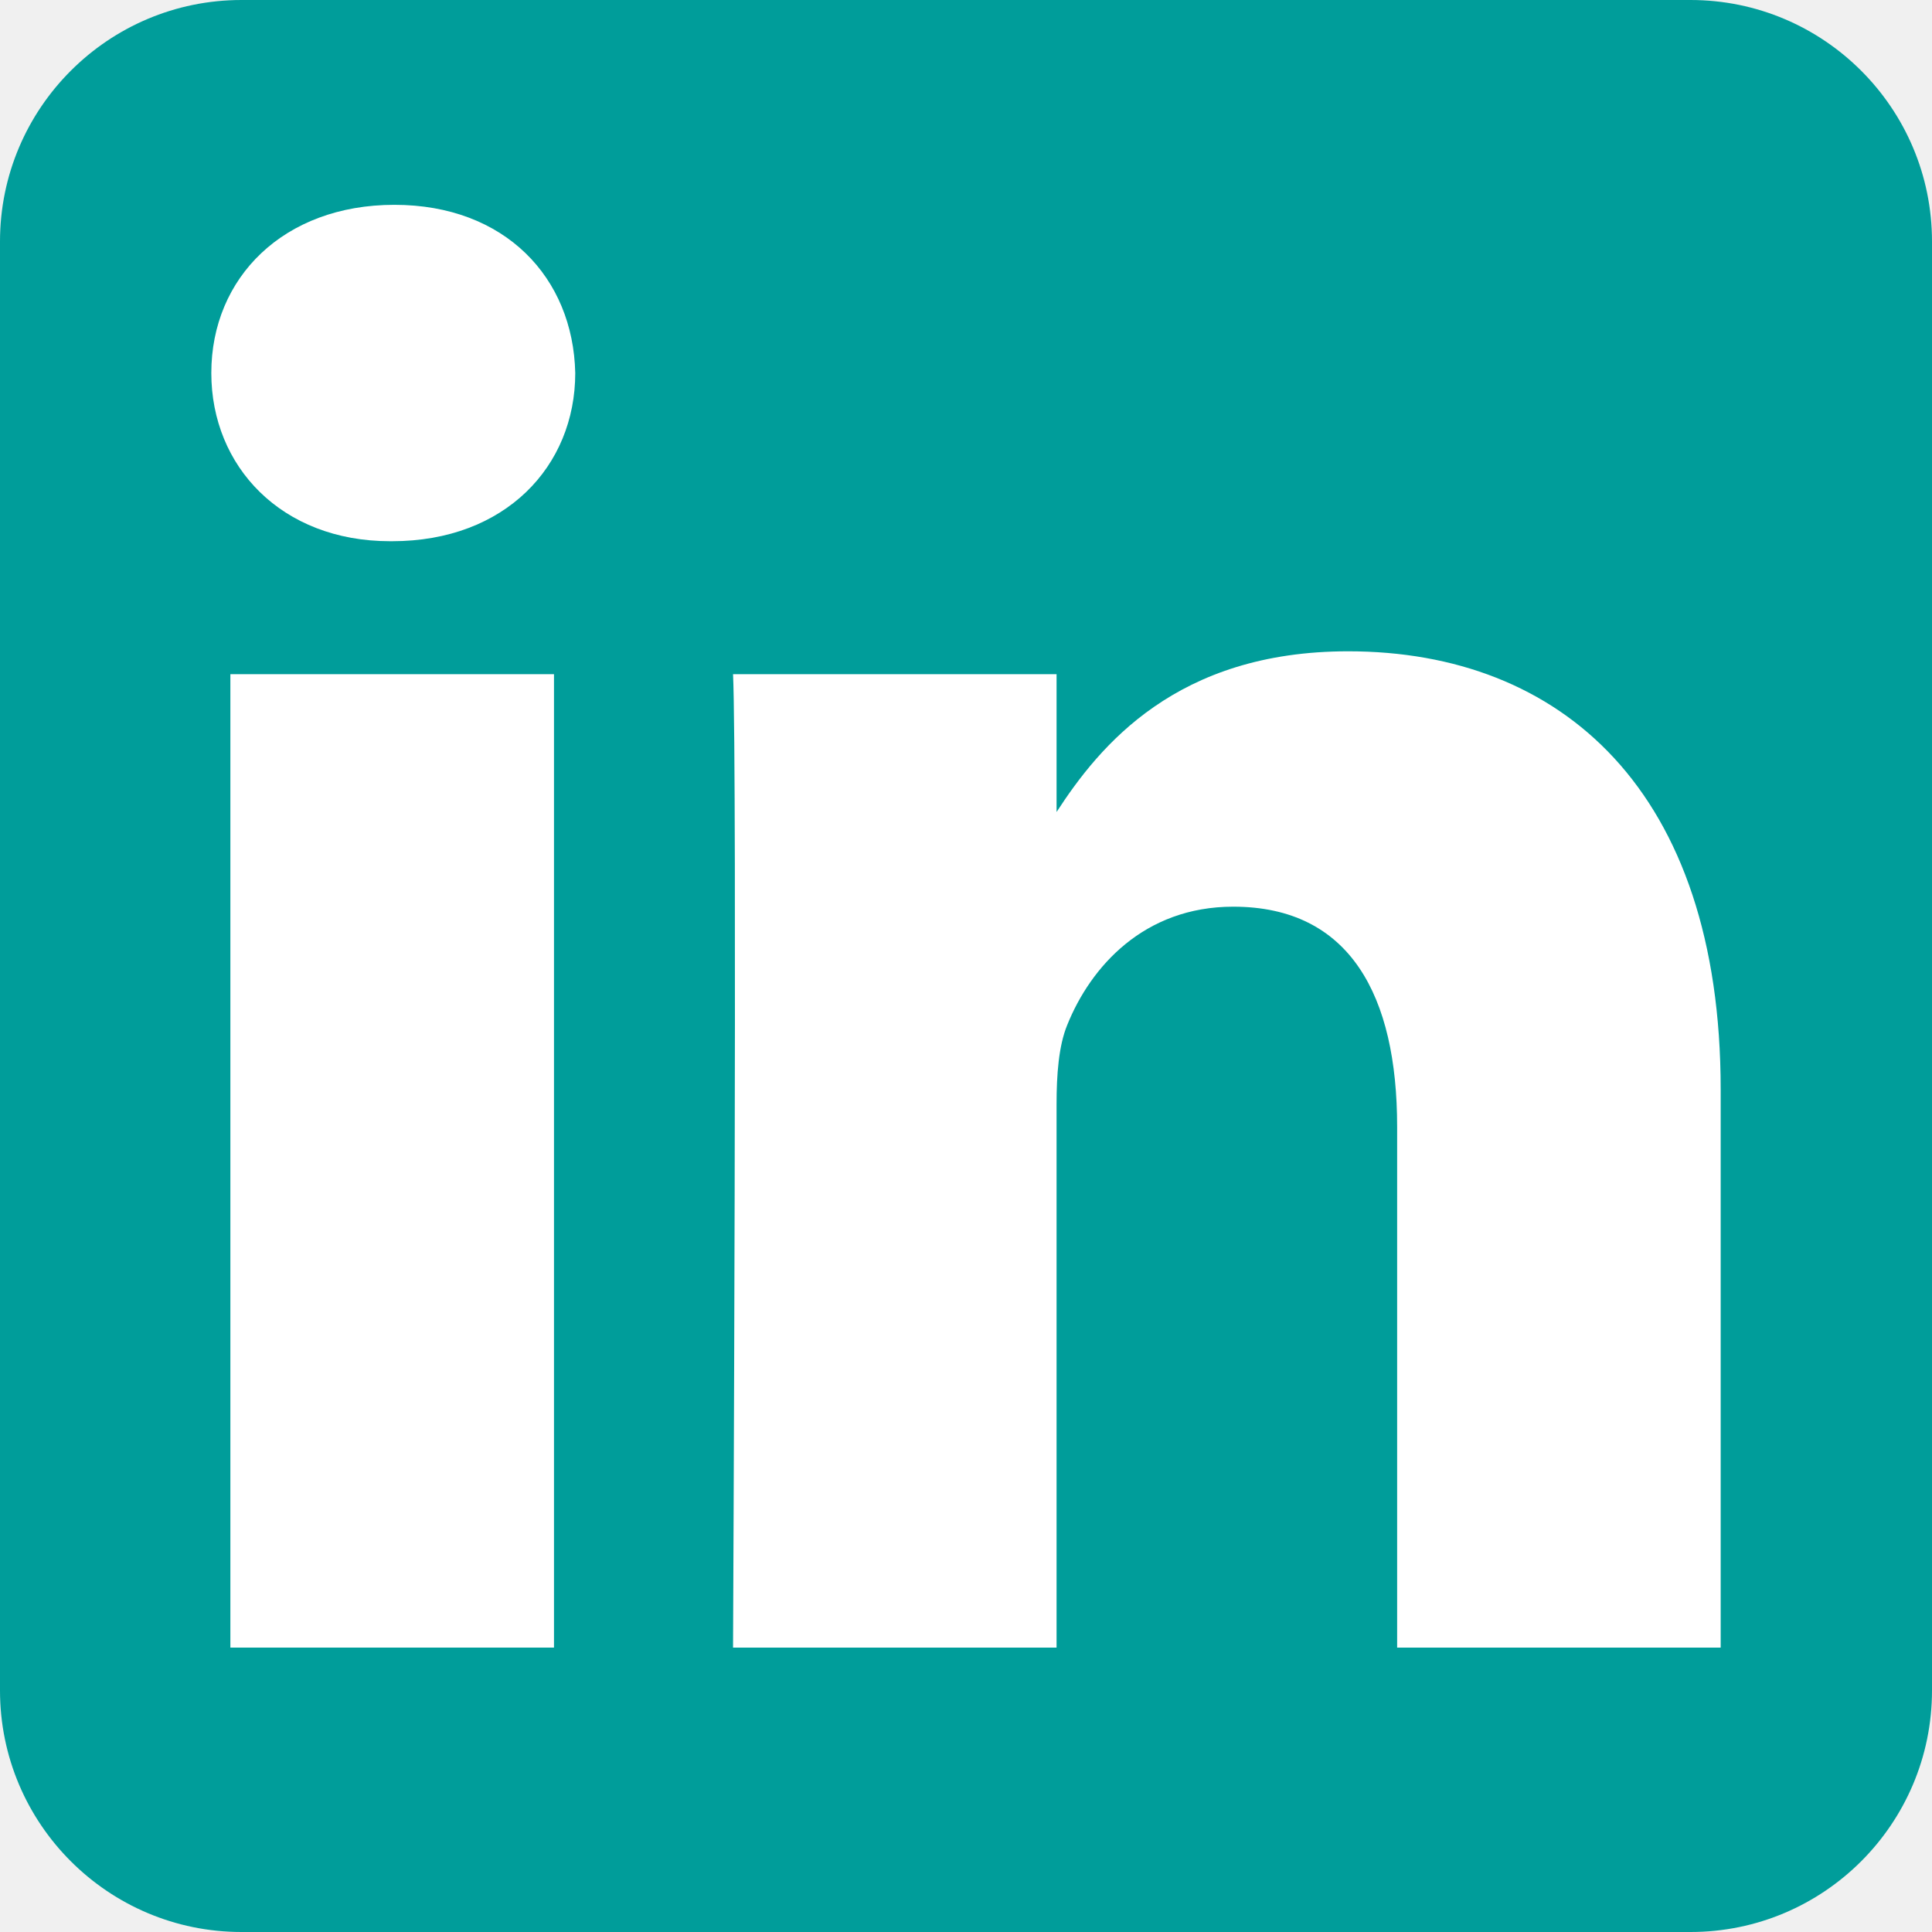
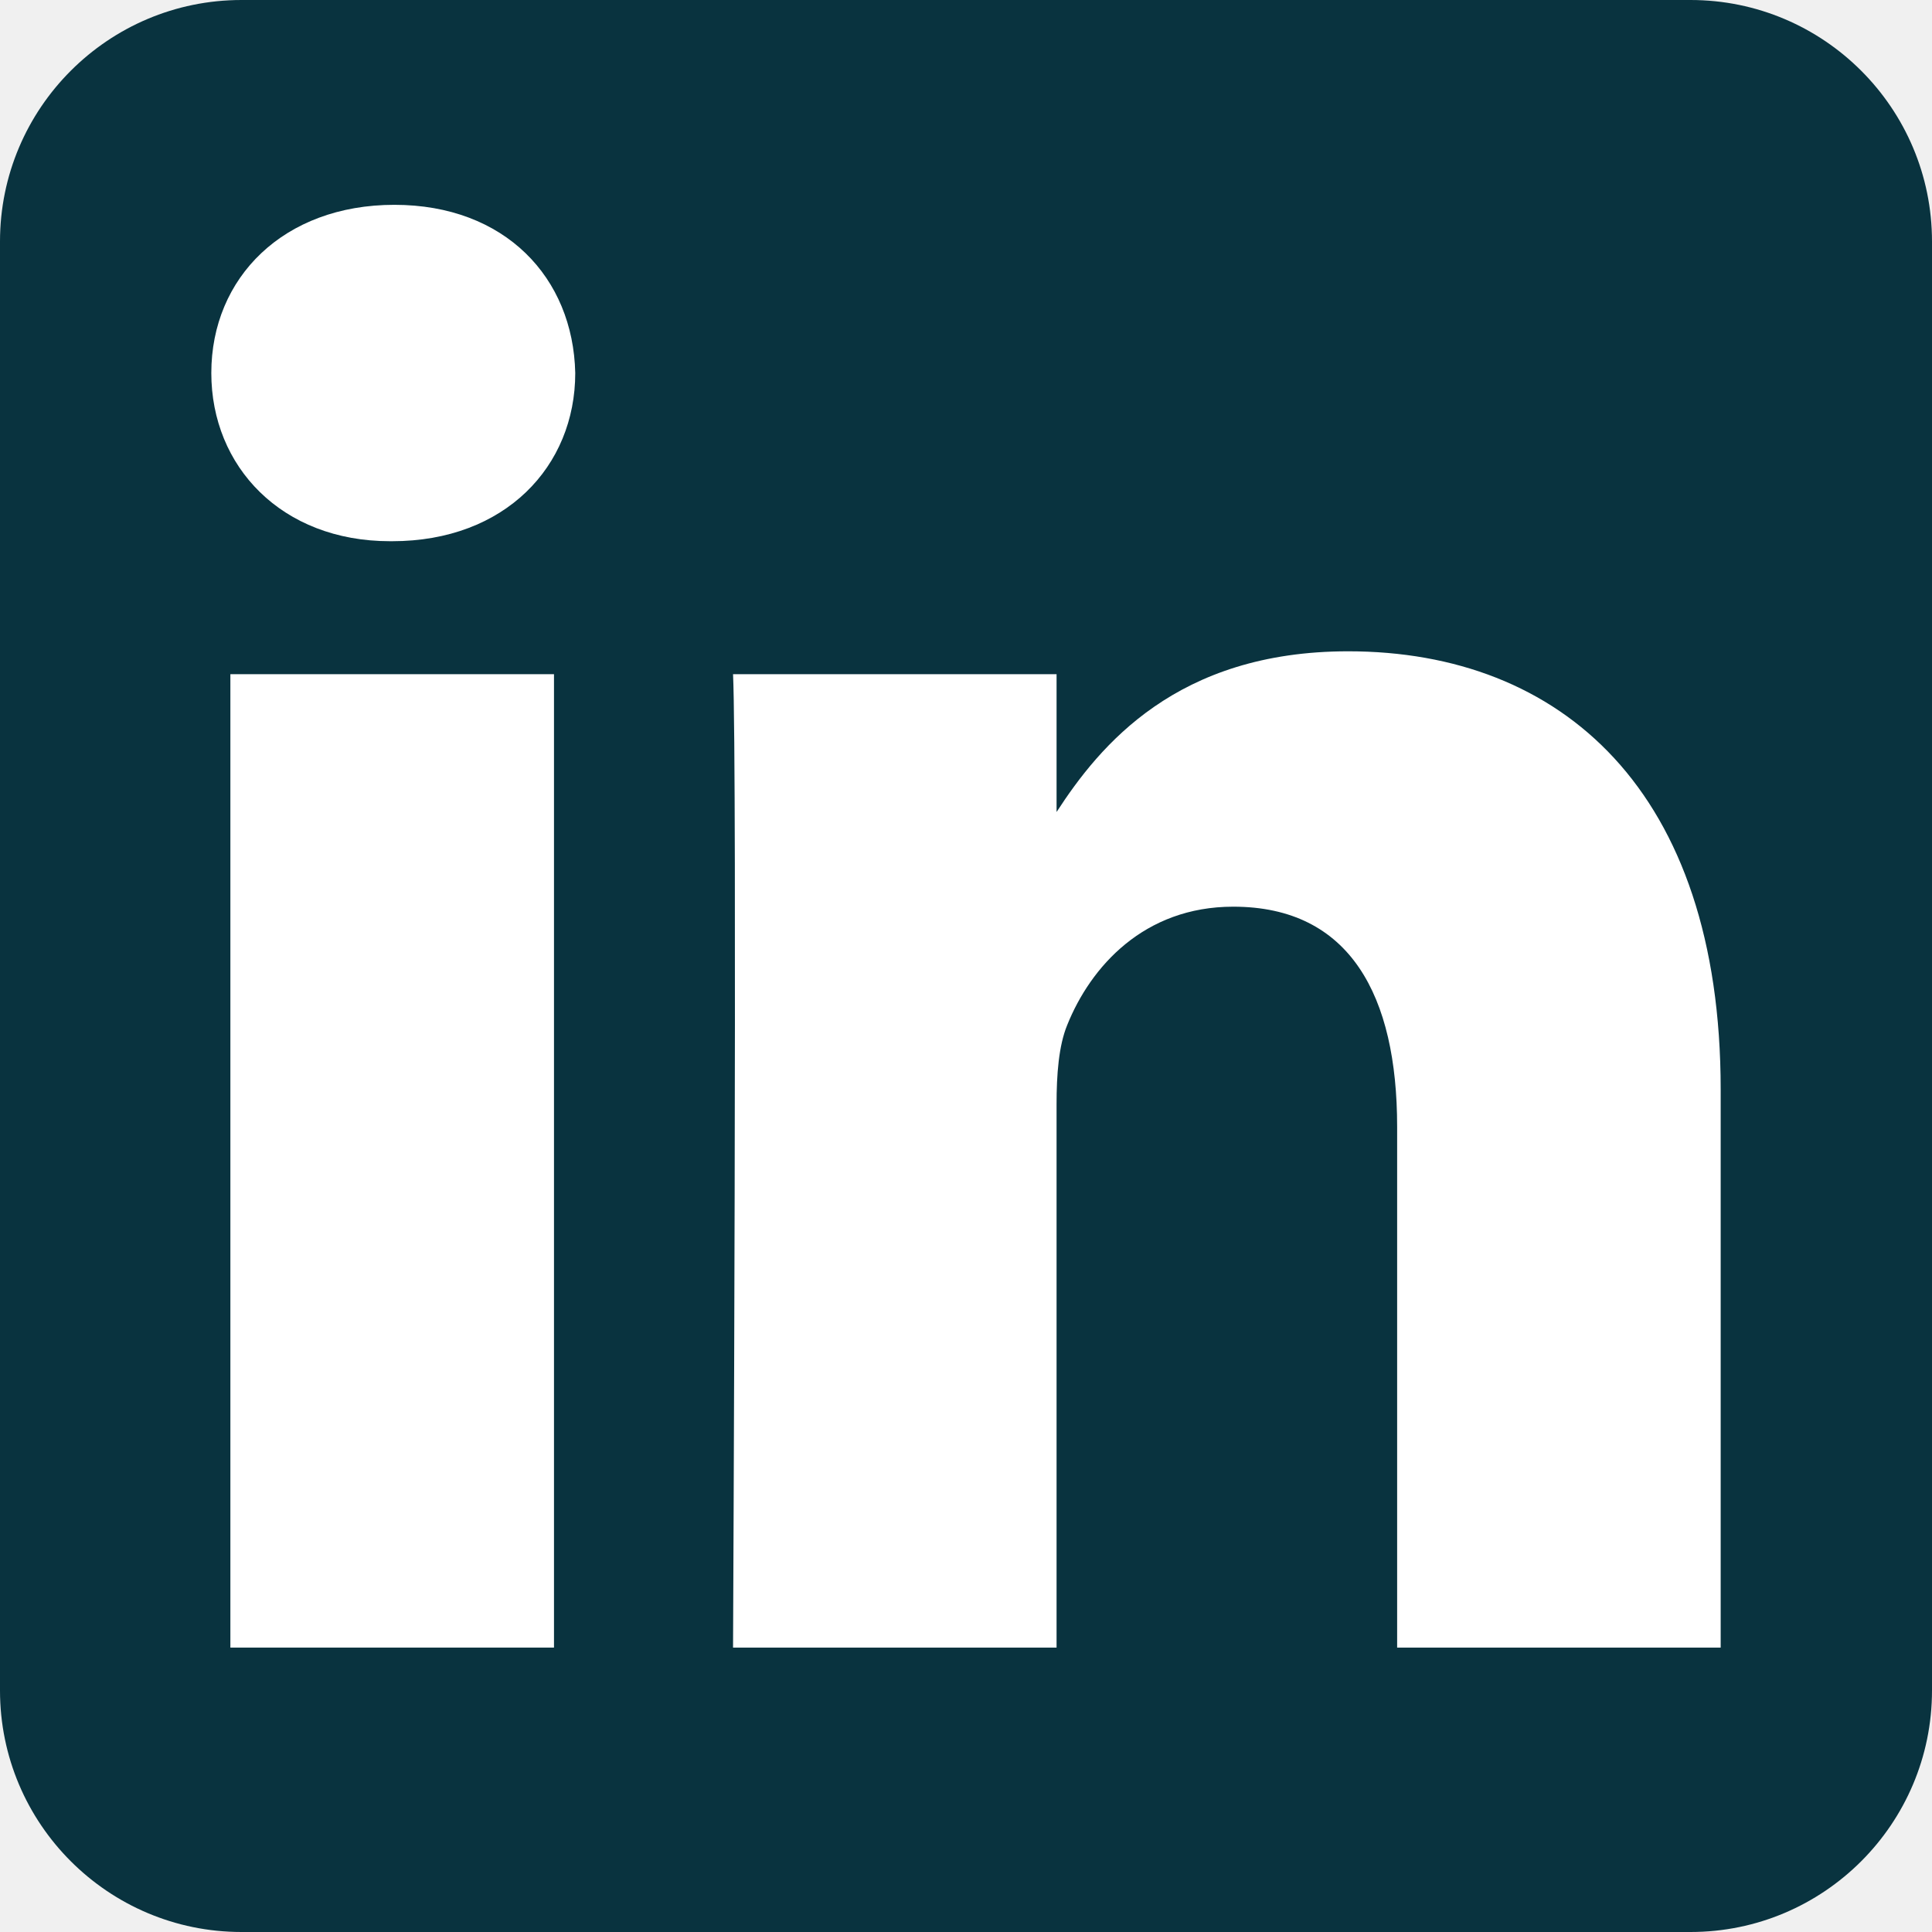
<svg xmlns="http://www.w3.org/2000/svg" height="100%" style="fill-rule:evenodd;clip-rule:evenodd;stroke-linejoin:round;stroke-miterlimit:2;" version="1.1" viewBox="0 0 512 512" width="100%" xml:space="preserve">
  <g id="g5891">
-     <path d="M512,64c0,-35.323 -28.677,-64 -64,-64l-384,0c-35.323,0 -64,28.677 -64,64l0,384c0,35.323 28.677,64 64,64l384,0c35.323,0 64,-28.677 64,-64l0,-384Z" id="background" style="fill:#009D9A;" />
+     <path d="M512,64c0,-35.323 -28.677,-64 -64,-64l-384,0c-35.323,0 -64,28.677 -64,64l0,384c0,35.323 28.677,64 64,64l384,0c35.323,0 64,-28.677 64,-64l0,-384Z" id="background" style="fill:#09333f;" />
    <g id="shapes">
      <rect height="257.962" id="rect11" style="fill:#fff;" width="85.76" x="61.053" y="178.667" />
      <path d="M104.512,54.28c-29.341,0 -48.512,19.29 -48.512,44.573c0,24.752 18.588,44.574 47.377,44.574l0.554,0c29.903,0 48.516,-19.822 48.516,-44.574c-0.555,-25.283 -18.611,-44.573 -47.935,-44.573Z" id="path13-0" style="fill:#fff;fill-rule:nonzero;" />
      <path d="M357.278,172.601c-45.49,0 -65.866,25.017 -77.276,42.589l0,-36.523l-85.738,0c1.137,24.197 0,257.961 0,257.961l85.737,0l0,-144.064c0,-7.711 0.554,-15.42 2.827,-20.931c6.188,-15.4 20.305,-31.352 43.993,-31.352c31.012,0 43.436,23.664 43.436,58.327l0,138.02l85.741,0l0,-147.93c0,-79.237 -42.305,-116.097 -98.72,-116.097Z" id="path15" style="fill:#fff;fill-rule:nonzero;" />
    </g>
  </g>
</svg>
